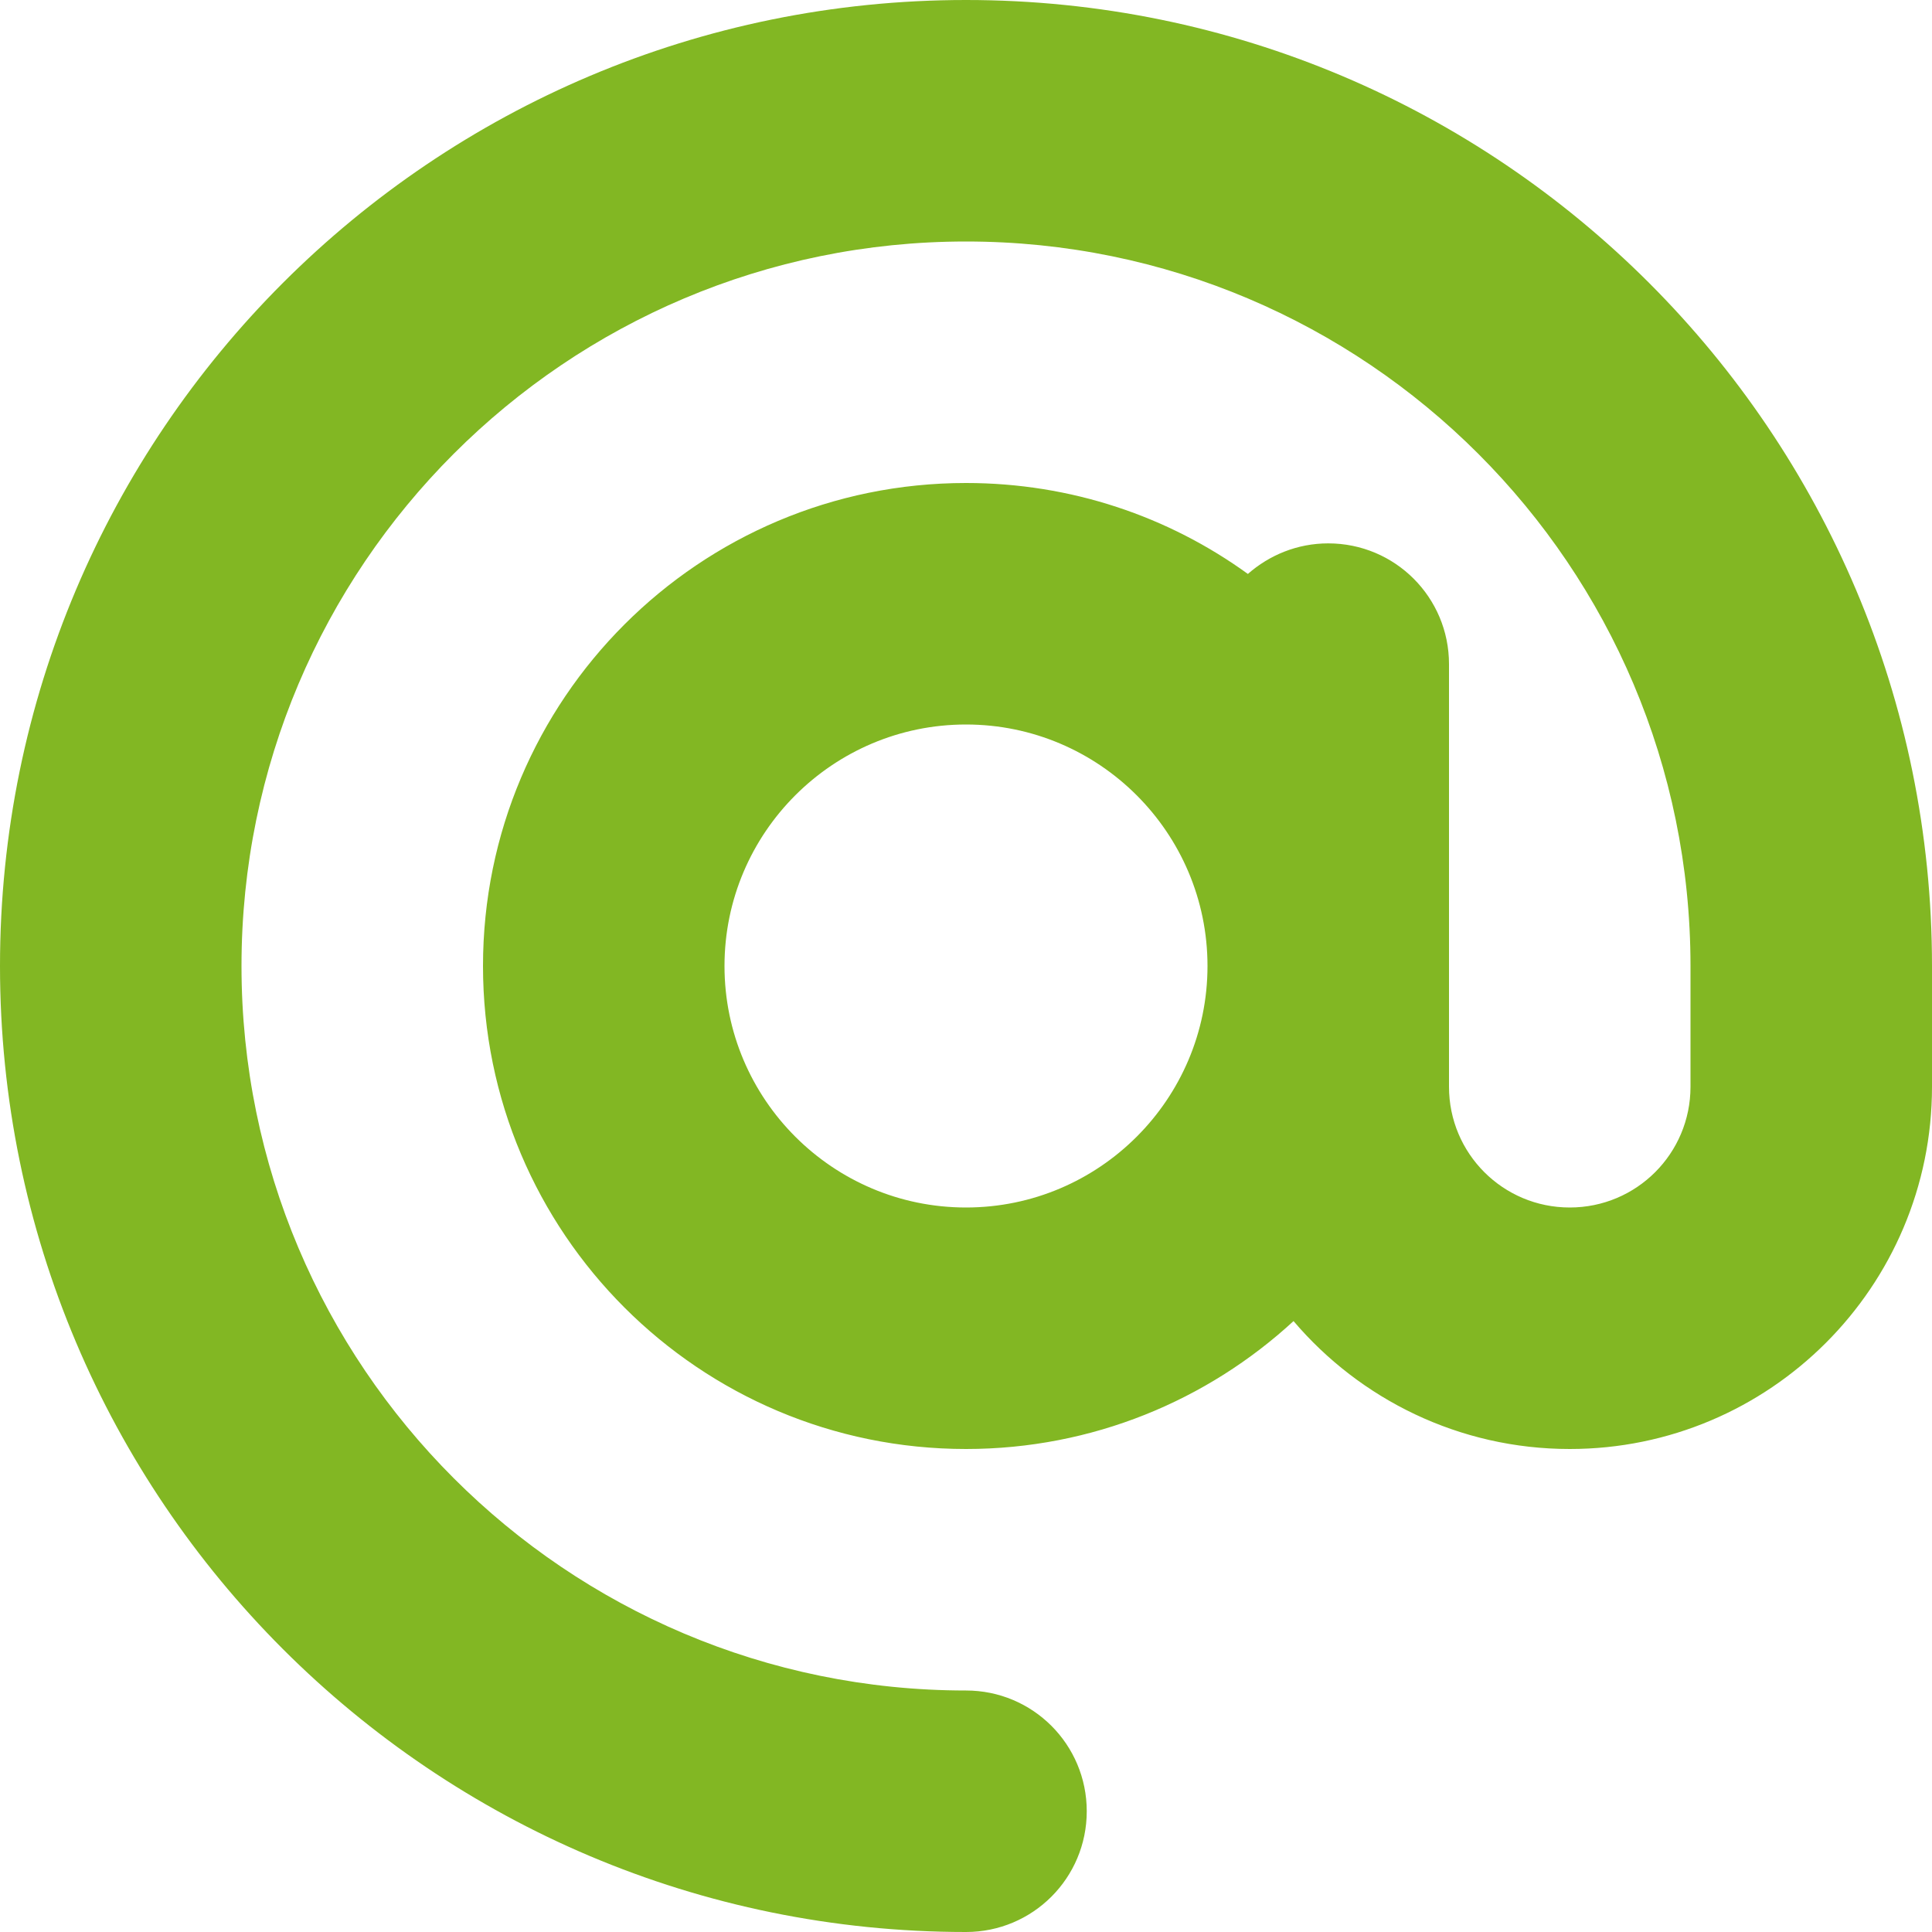
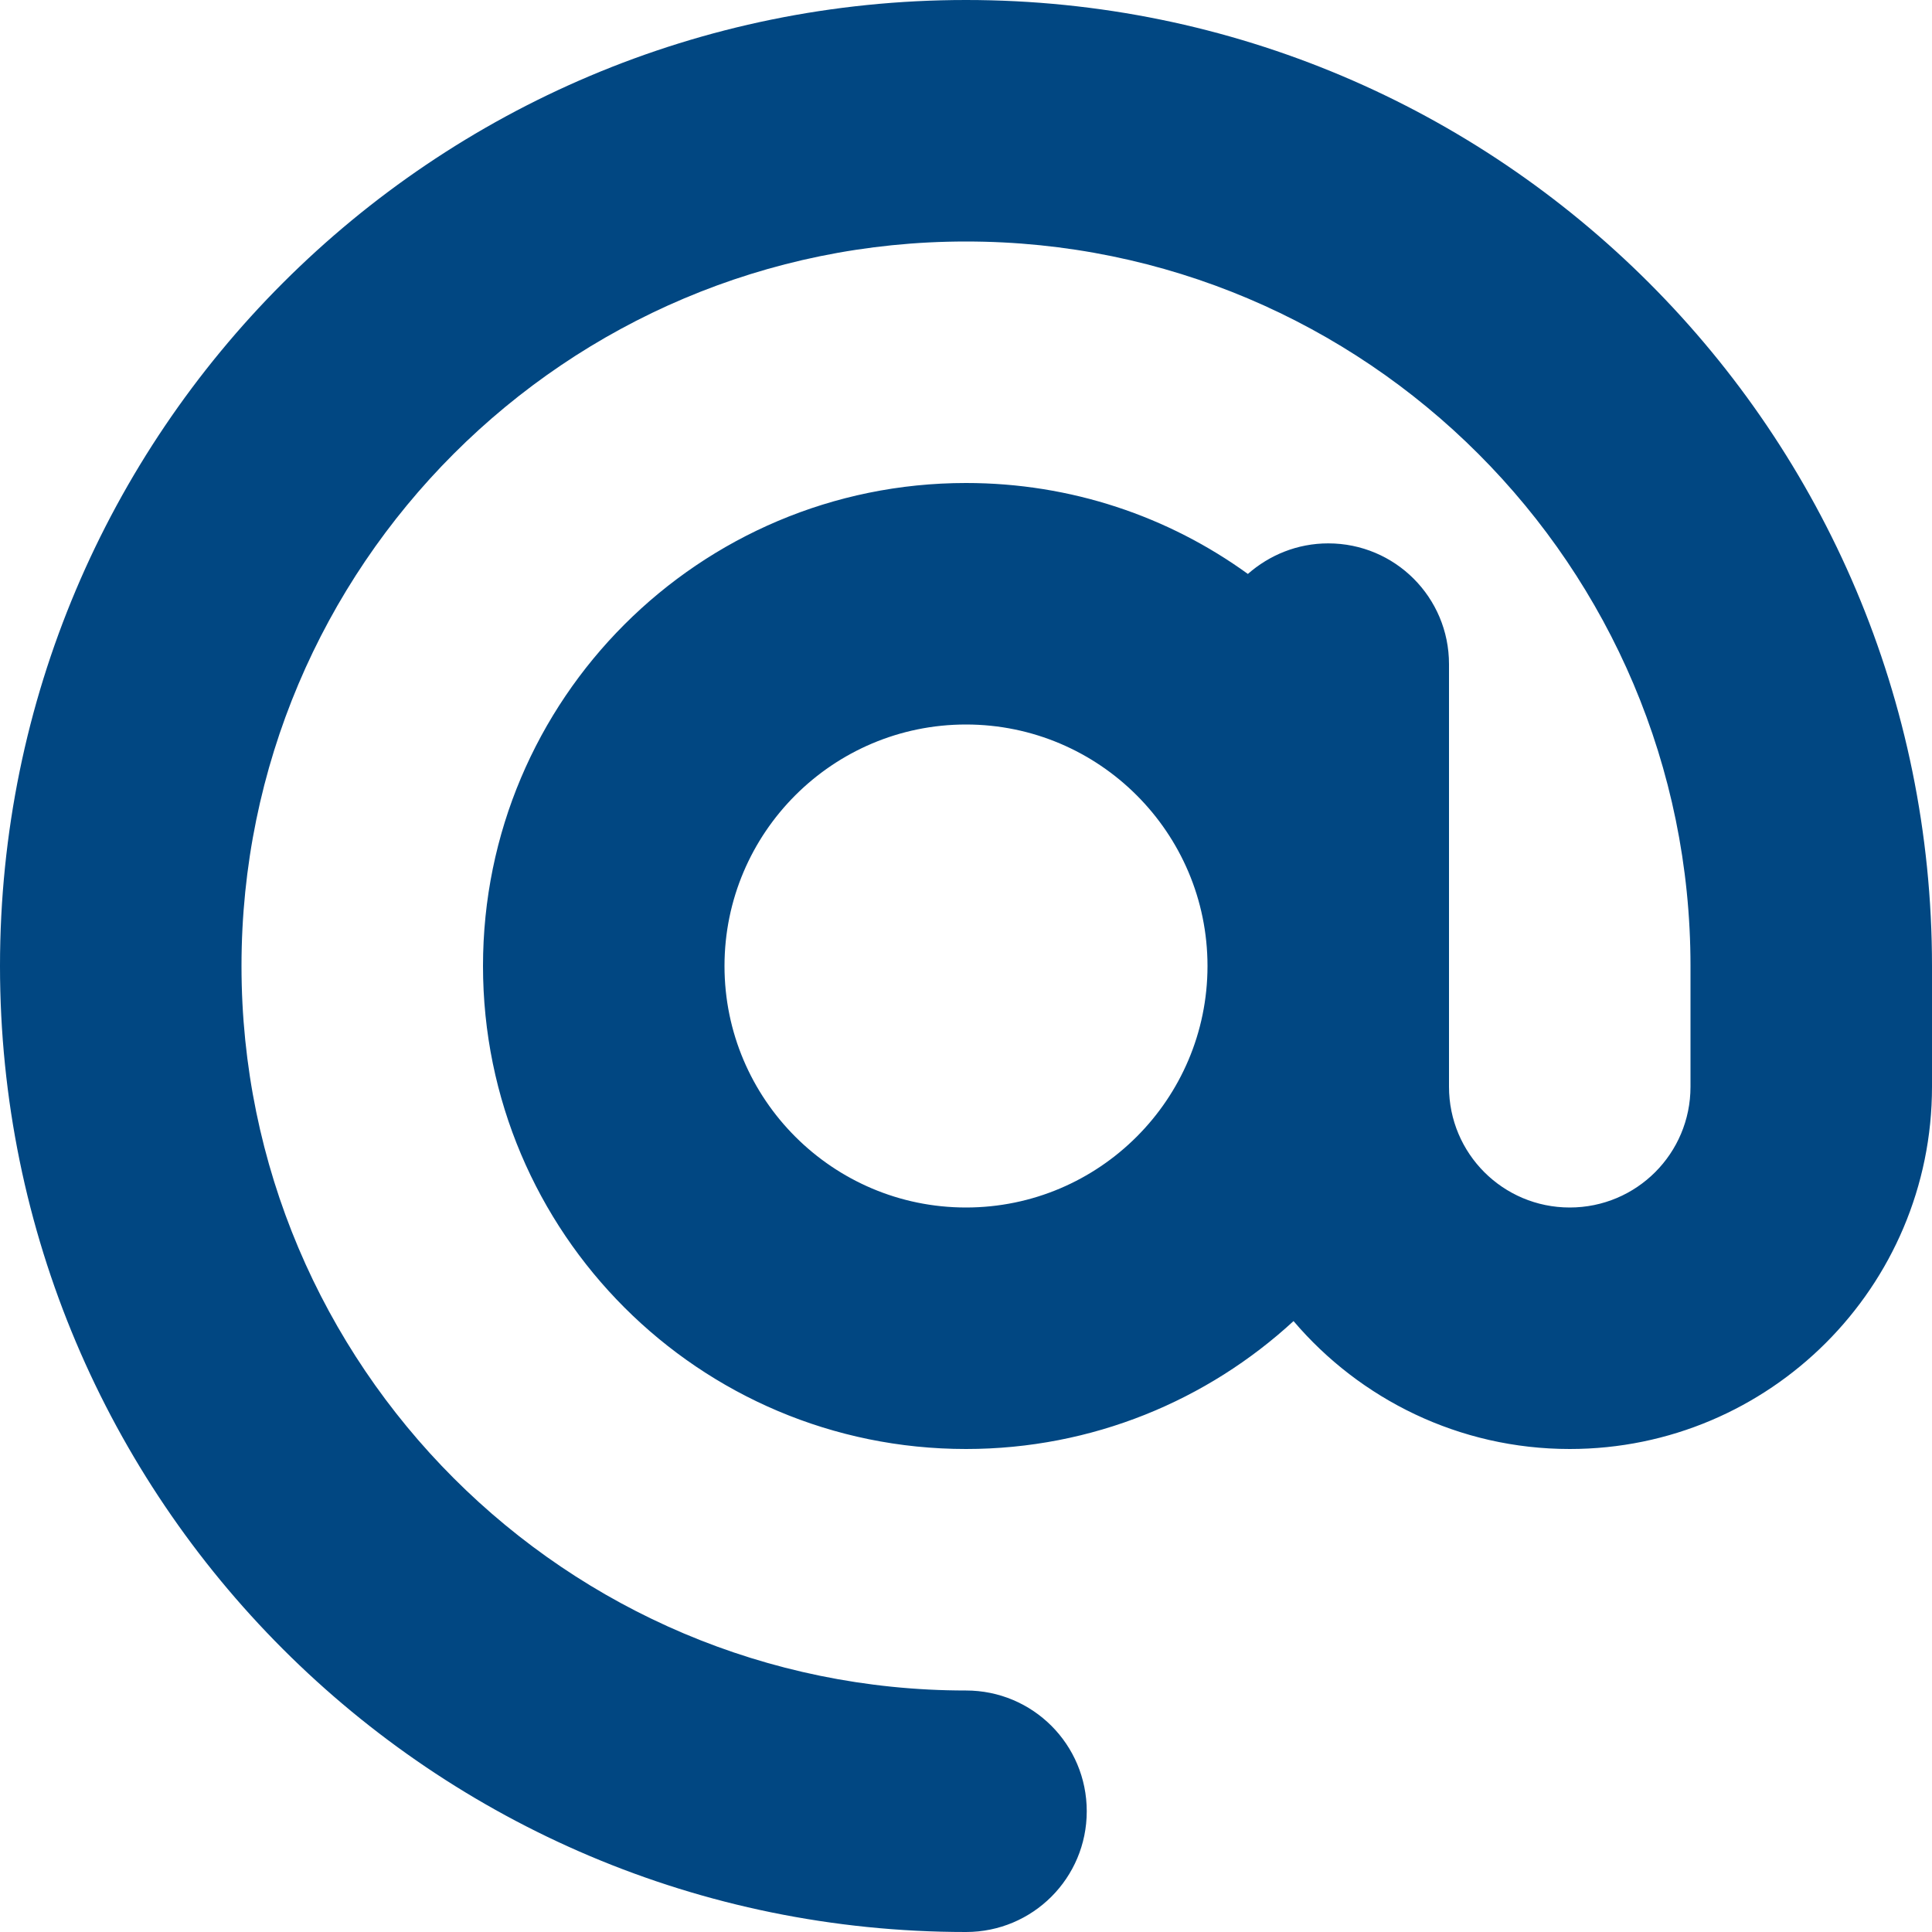
<svg xmlns="http://www.w3.org/2000/svg" viewBox="0 0 512 512">
-   <path fill="#82b723" d="M256 64C150 64 64 150 64 256s86 192 192 192c17.7 0 32 14.3 32 32s-14.3 32-32 32C114.6 512 0 397.4 0 256S114.6 0 256 0S512 114.6 512 256v32c0 53-43 96-96 96c-29.3 0-55.6-13.2-73.2-33.9C320 371.1 289.5 384 256 384c-70.7 0-128-57.3-128-128s57.3-128 128-128c27.9 0 53.7 8.9 74.7 24.1c5.7-5 13.1-8.1 21.3-8.1c17.7 0 32 14.3 32 32v80 32c0 17.7 14.3 32 32 32s32-14.3 32-32V256c0-106-86-192-192-192zm64 192c0-35.3-28.7-64-64-64s-64 28.7-64 64s28.7 64 64 64s64-28.7 64-64z" />
+   <path fill="#014782" d="M256 64C150 64 64 150 64 256s86 192 192 192c17.7 0 32 14.3 32 32s-14.3 32-32 32C114.6 512 0 397.4 0 256S114.6 0 256 0S512 114.6 512 256v32c0 53-43 96-96 96c-29.3 0-55.6-13.2-73.2-33.9C320 371.1 289.5 384 256 384c-70.7 0-128-57.3-128-128s57.3-128 128-128c27.9 0 53.7 8.9 74.7 24.1c5.7-5 13.1-8.1 21.3-8.1c17.7 0 32 14.3 32 32v80 32c0 17.7 14.3 32 32 32s32-14.3 32-32V256c0-106-86-192-192-192zm64 192c0-35.3-28.7-64-64-64s-64 28.7-64 64s28.7 64 64 64s64-28.7 64-64z" />
</svg>
